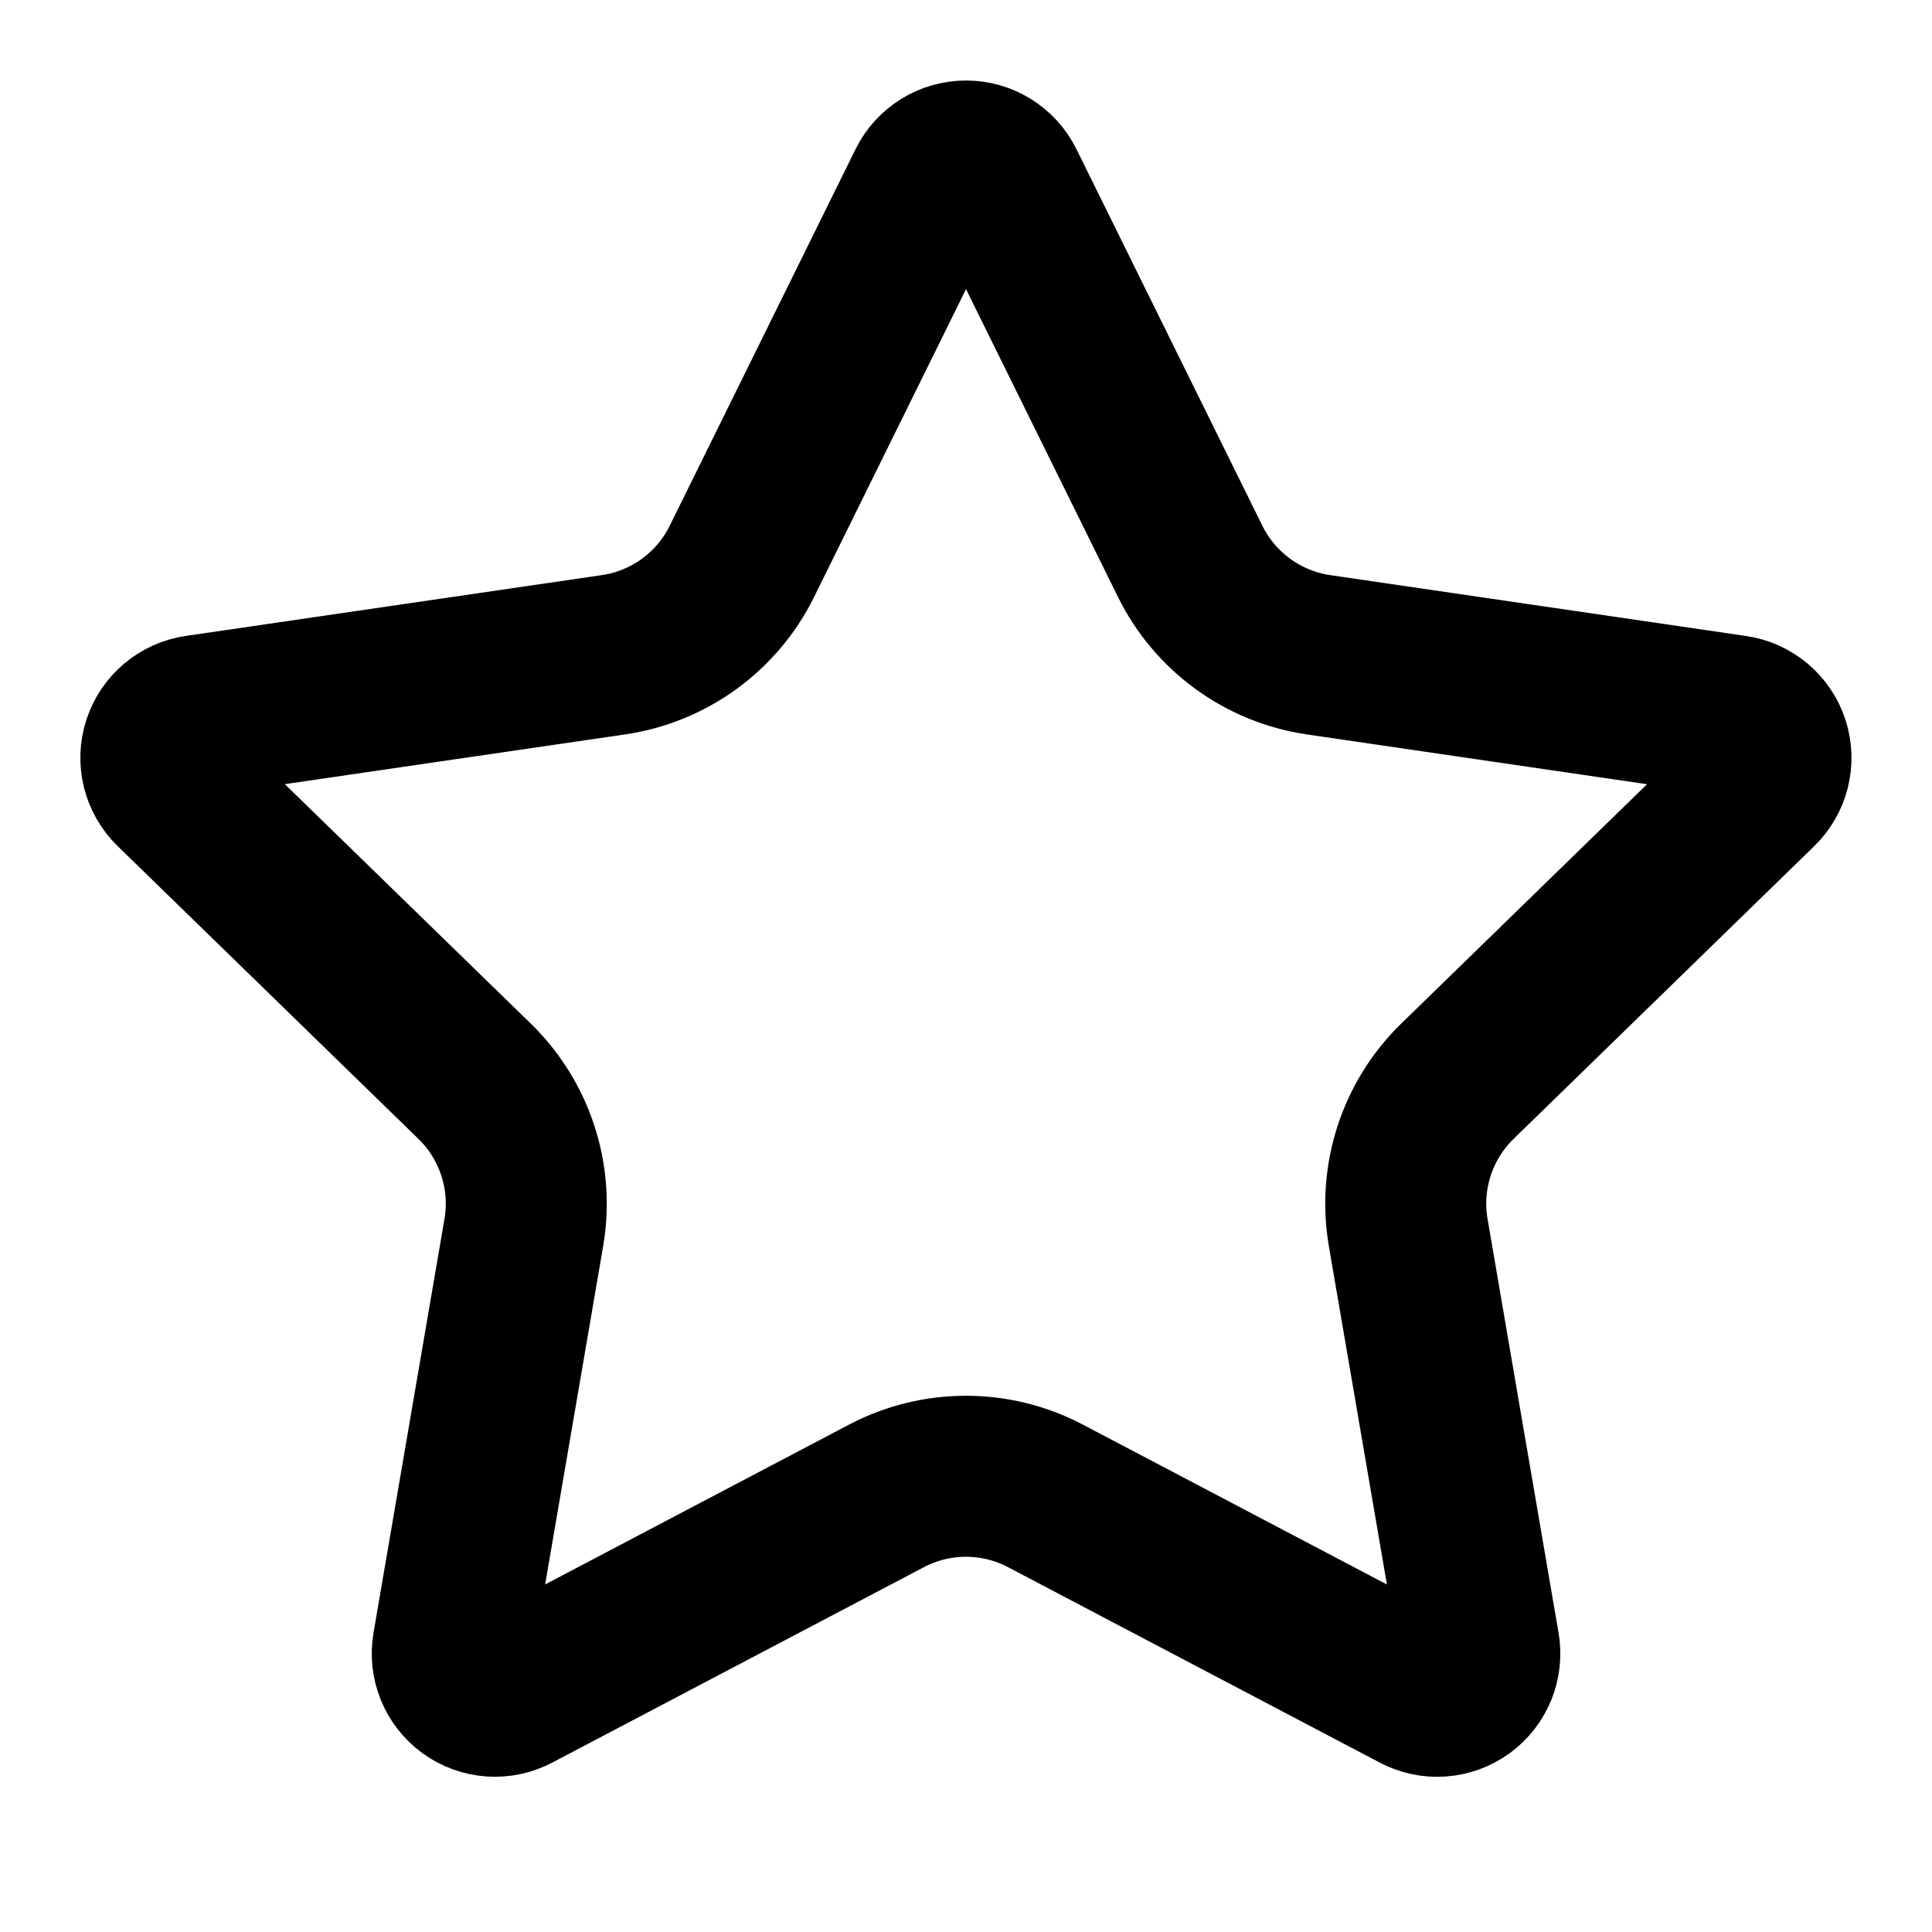
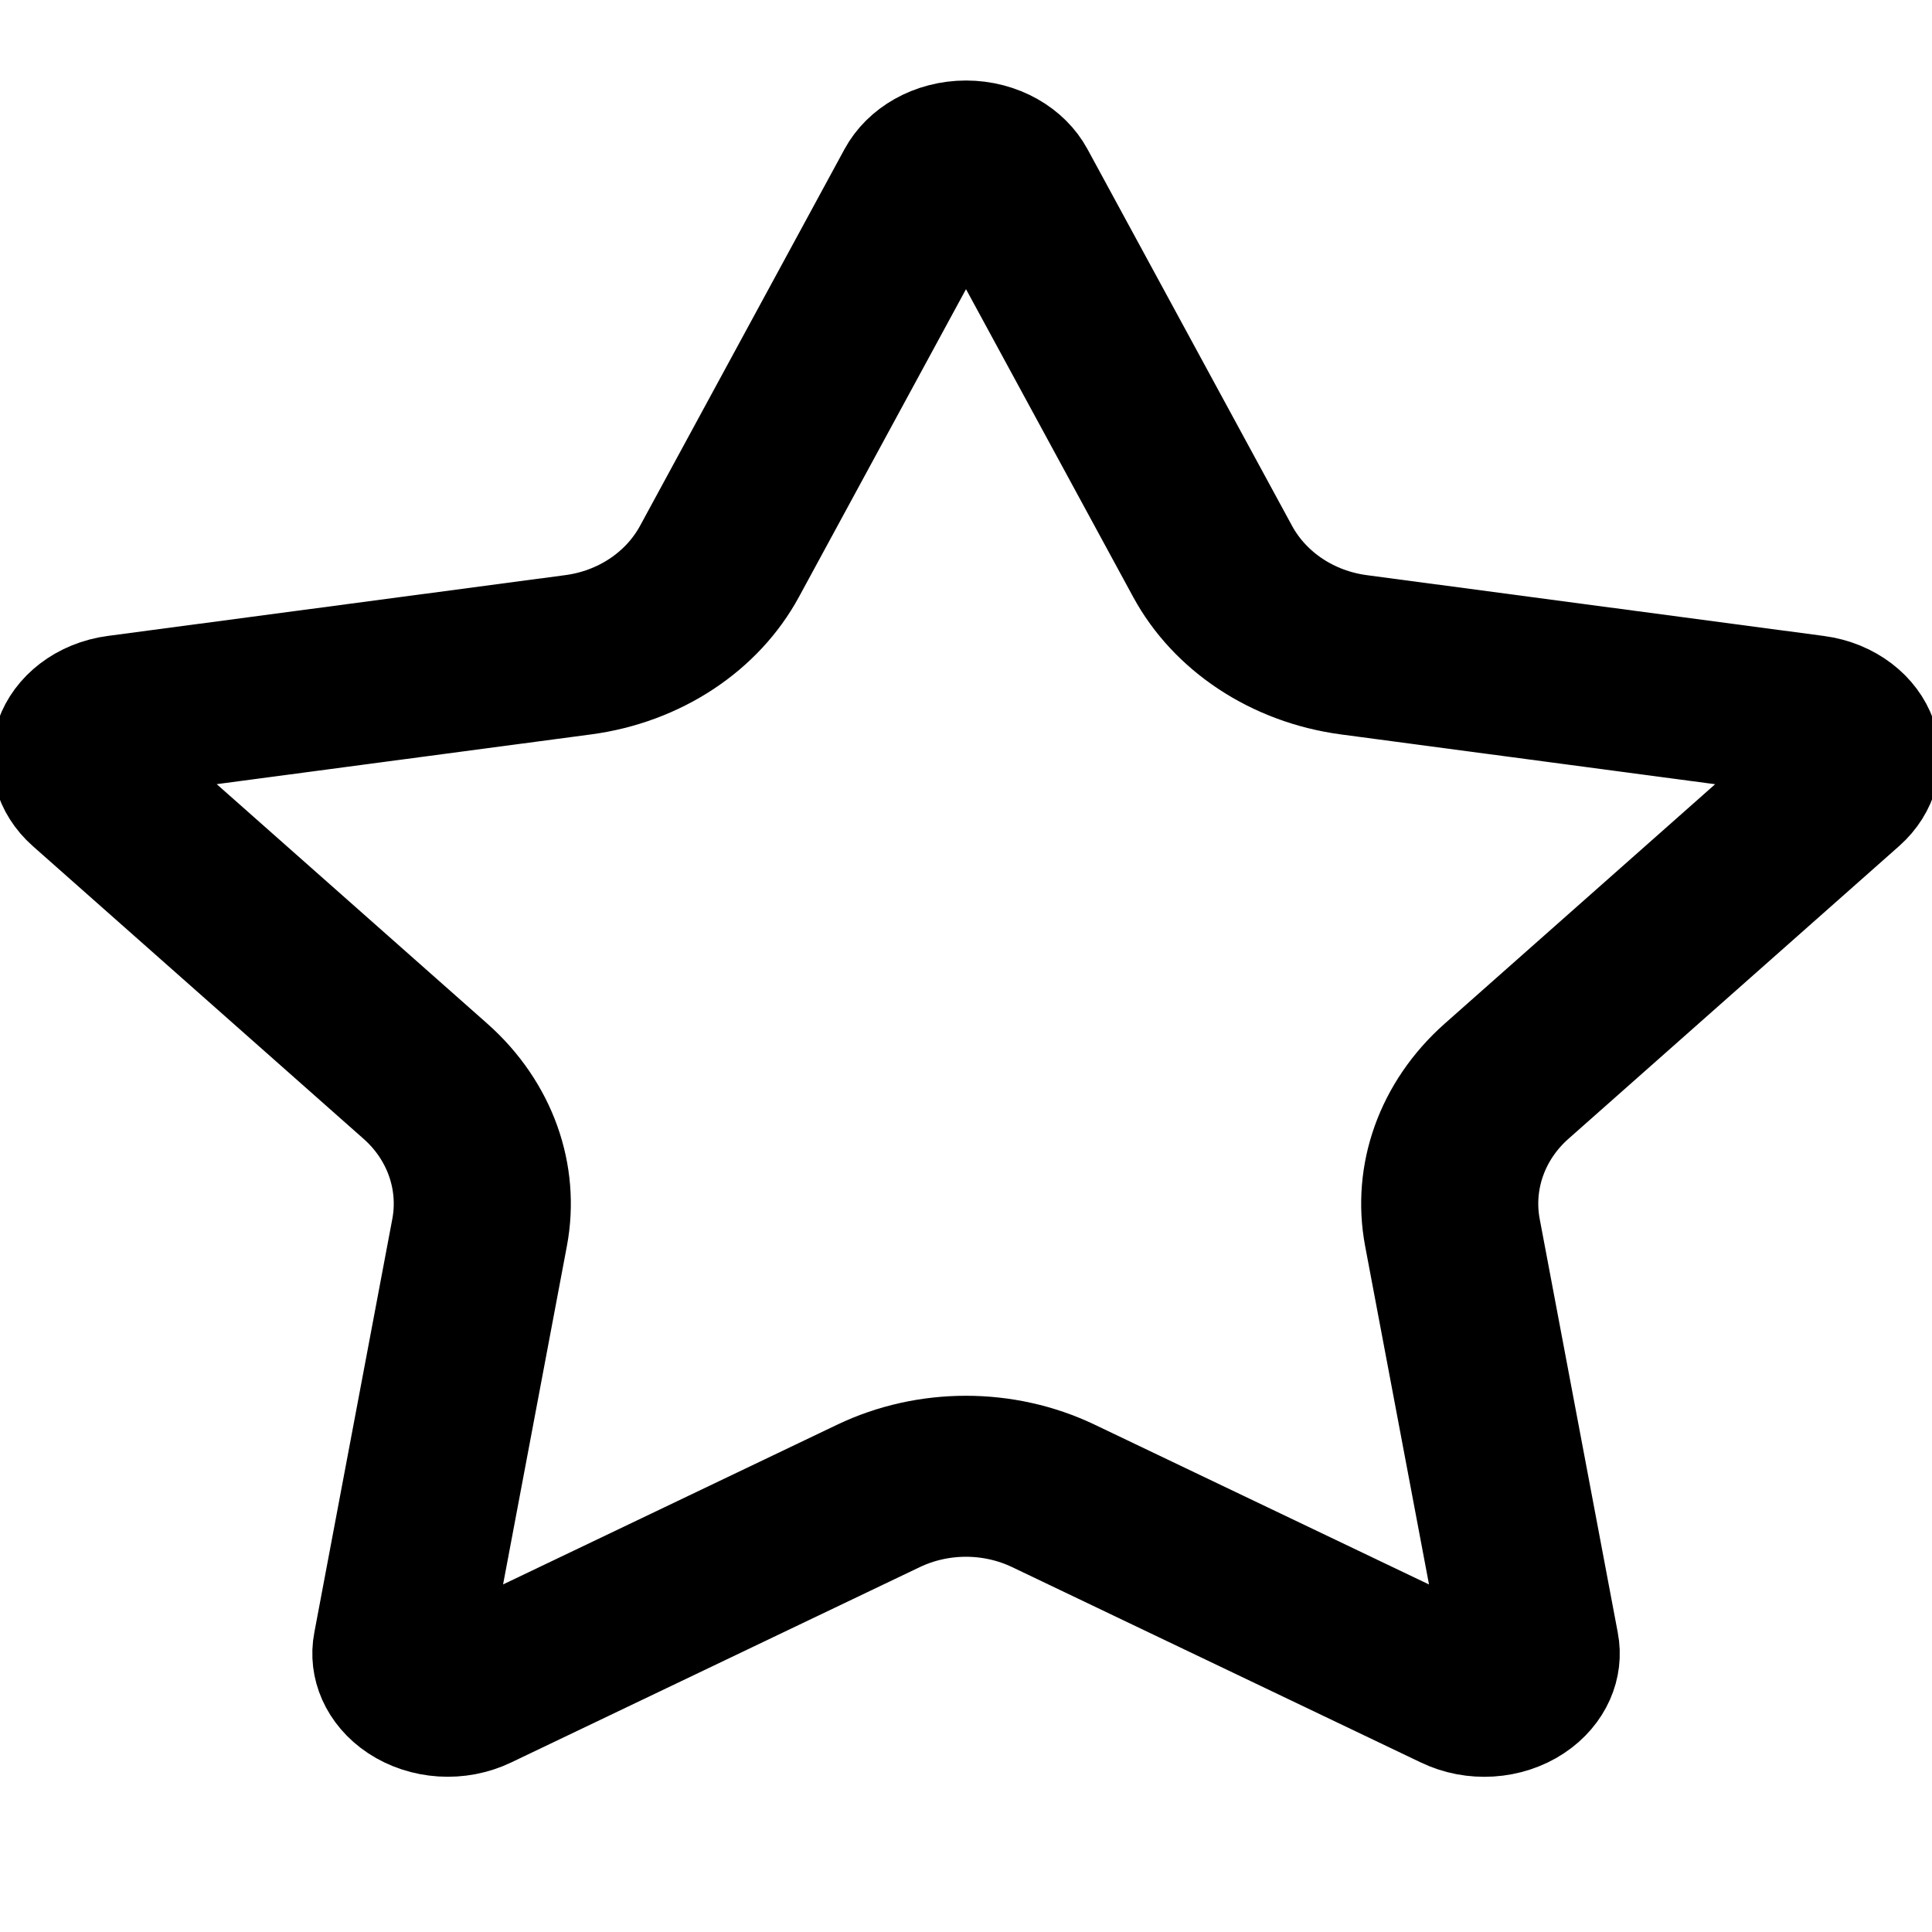
<svg xmlns="http://www.w3.org/2000/svg" class="lucide lucide-star" width="24" height="24" viewBox="0 0 24 24" fill="none" stroke="currentColor" stroke-width="2" stroke-linecap="round" stroke-linejoin="round">
-   <path d="M11.525 2.295a.53.53 0 0 1 .95 0l2.31 4.679a2.123 2.123 0 0 0 1.595 1.16l5.166.756a.53.53 0 0 1 .294.904l-3.736 3.638a2.123 2.123 0 0 0-.611 1.878l.882 5.14a.53.53 0 0 1-.771.56l-4.618-2.428a2.122 2.122 0 0 0-1.973 0L6.396 21.01a.53.53 0 0 1-.77-.56l.881-5.139a2.122 2.122 0 0 0-.611-1.879L2.16 9.795a.53.53 0 0 1 .294-.906l5.165-.755a2.122 2.122 0 0 0 1.597-1.16z" />
+   <path transform="matrix(1.1 0 0 1 -1.2 0)" d="M11.525 2.295a.53.53 0 0 1 .95 0l2.31 4.679a2.123 2.123 0 0 0 1.595 1.16l5.166.756a.53.53 0 0 1 .294.904l-3.736 3.638a2.123 2.123 0 0 0-.611 1.878l.882 5.14a.53.53 0 0 1-.771.56l-4.618-2.428a2.122 2.122 0 0 0-1.973 0L6.396 21.01a.53.53 0 0 1-.77-.56l.881-5.139a2.122 2.122 0 0 0-.611-1.879L2.16 9.795a.53.53 0 0 1 .294-.906l5.165-.755a2.122 2.122 0 0 0 1.597-1.16z" />
</svg>
